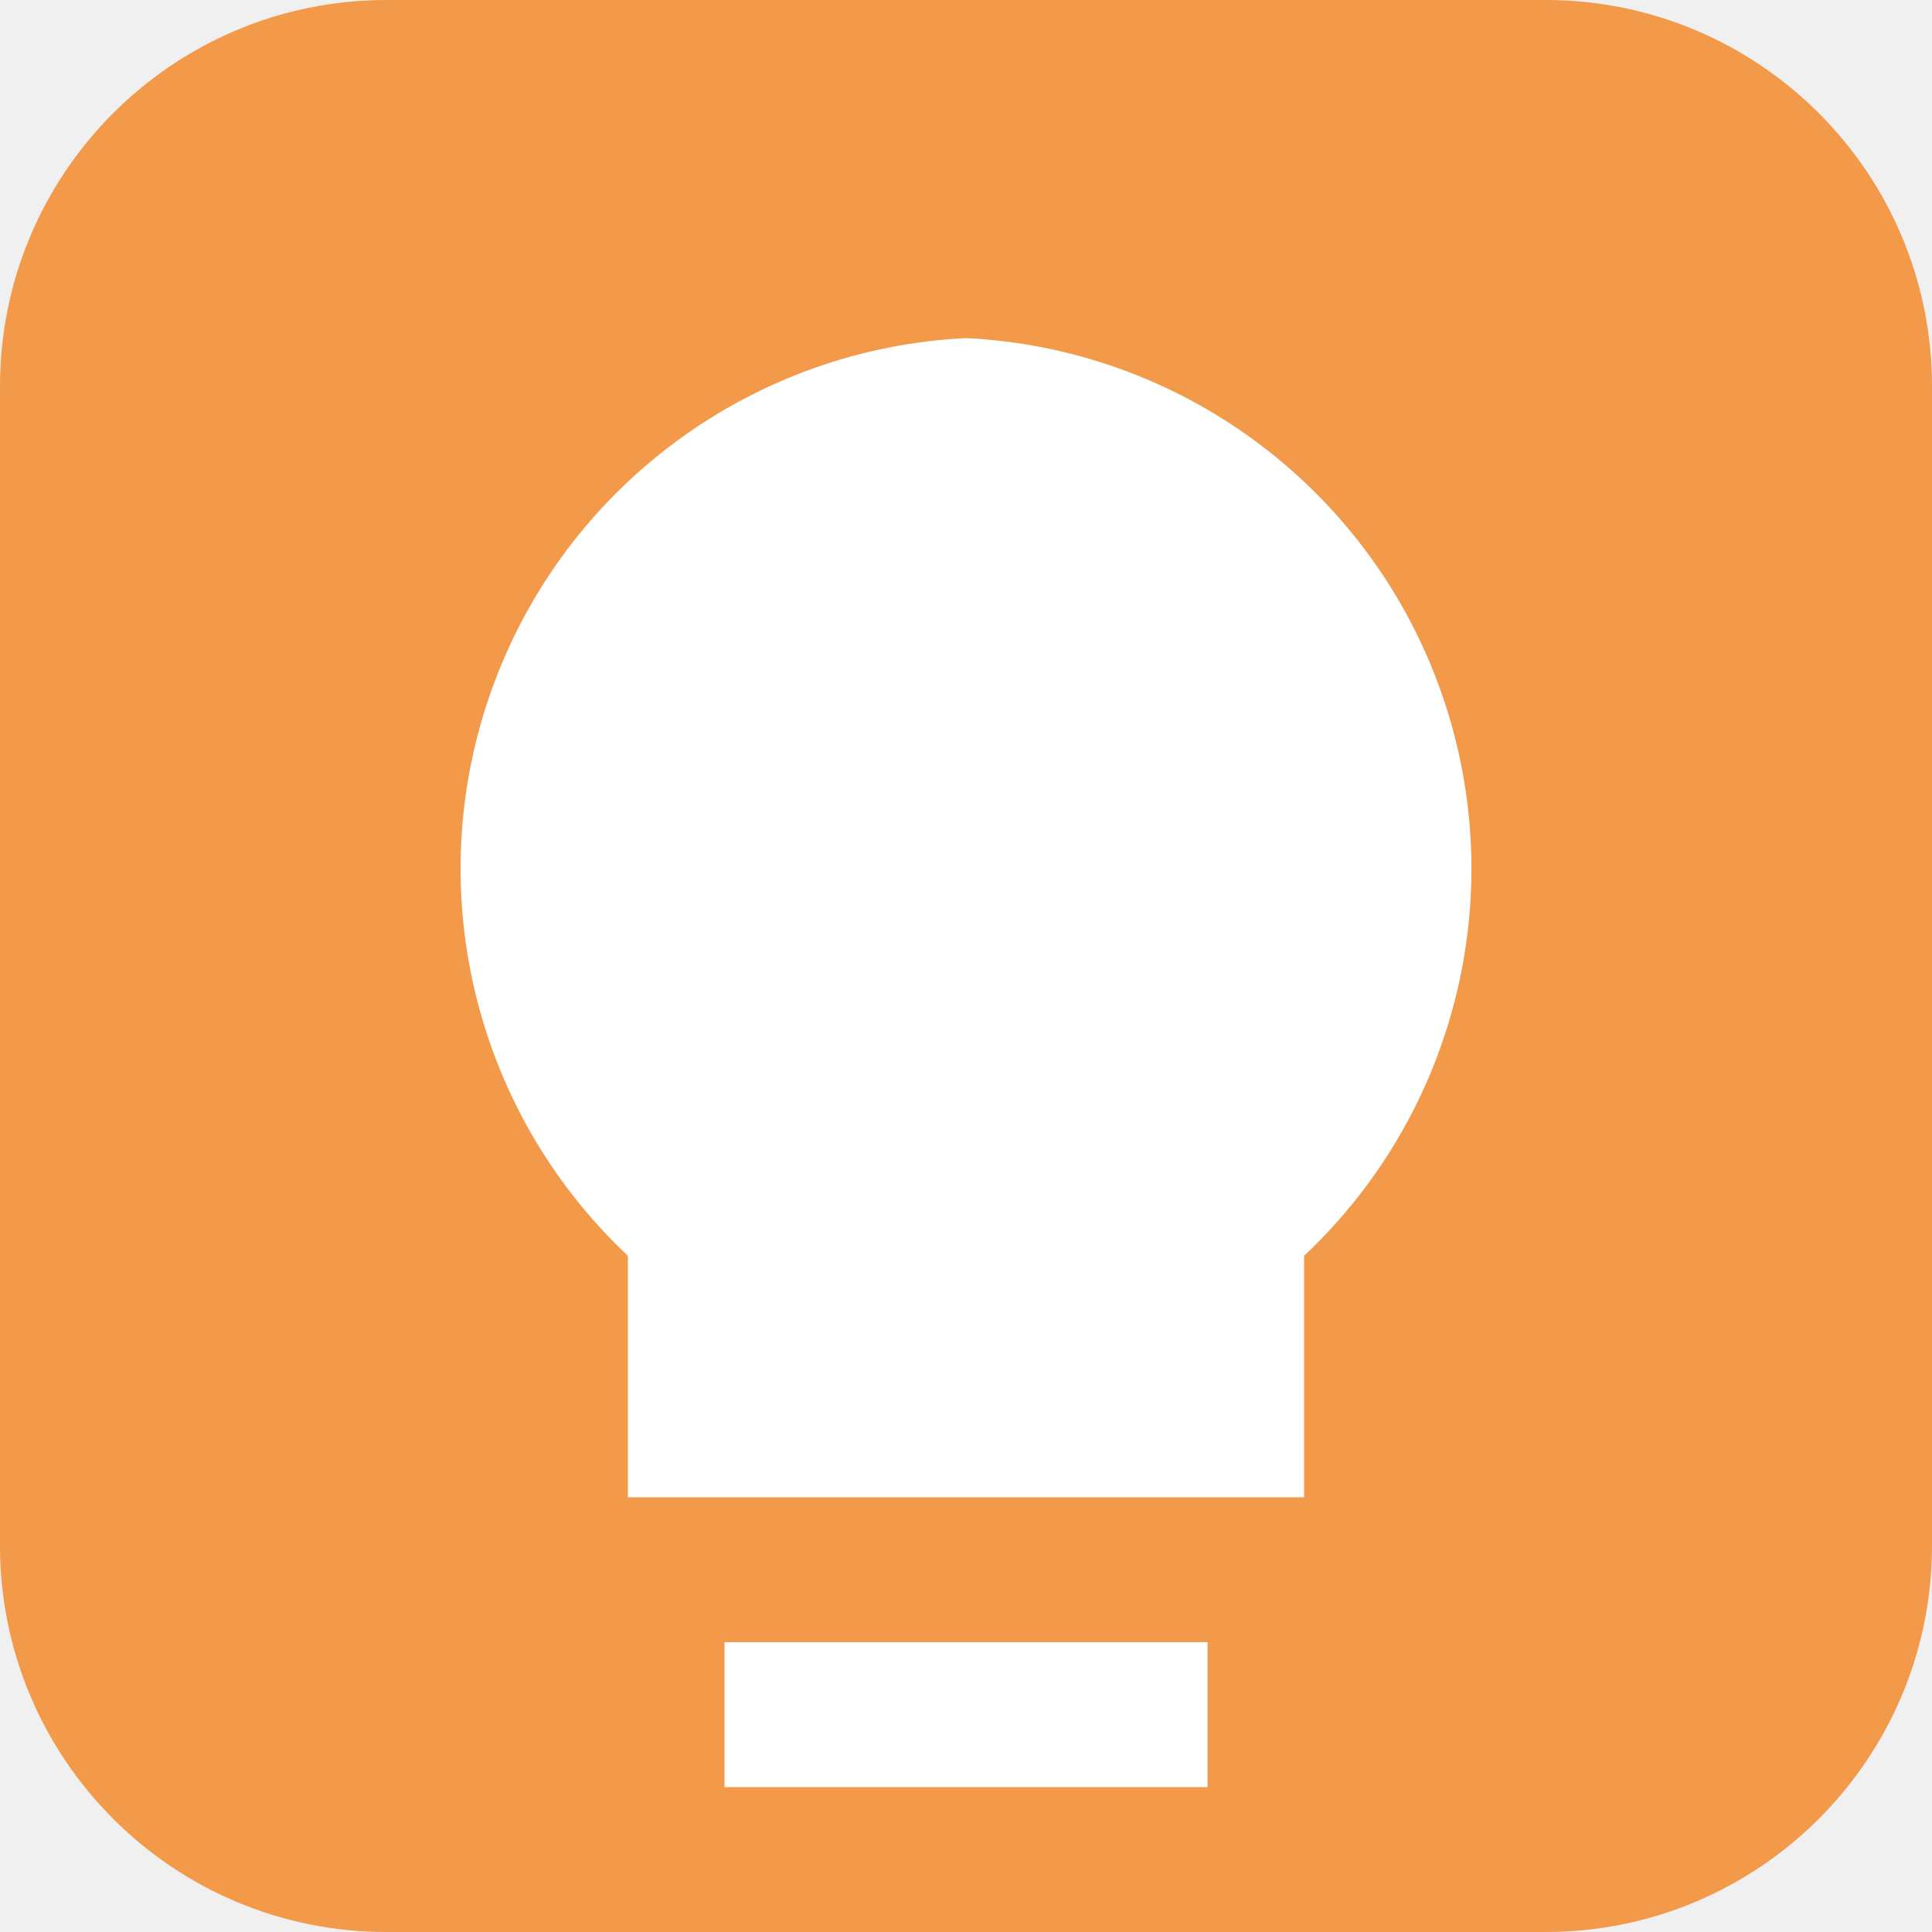
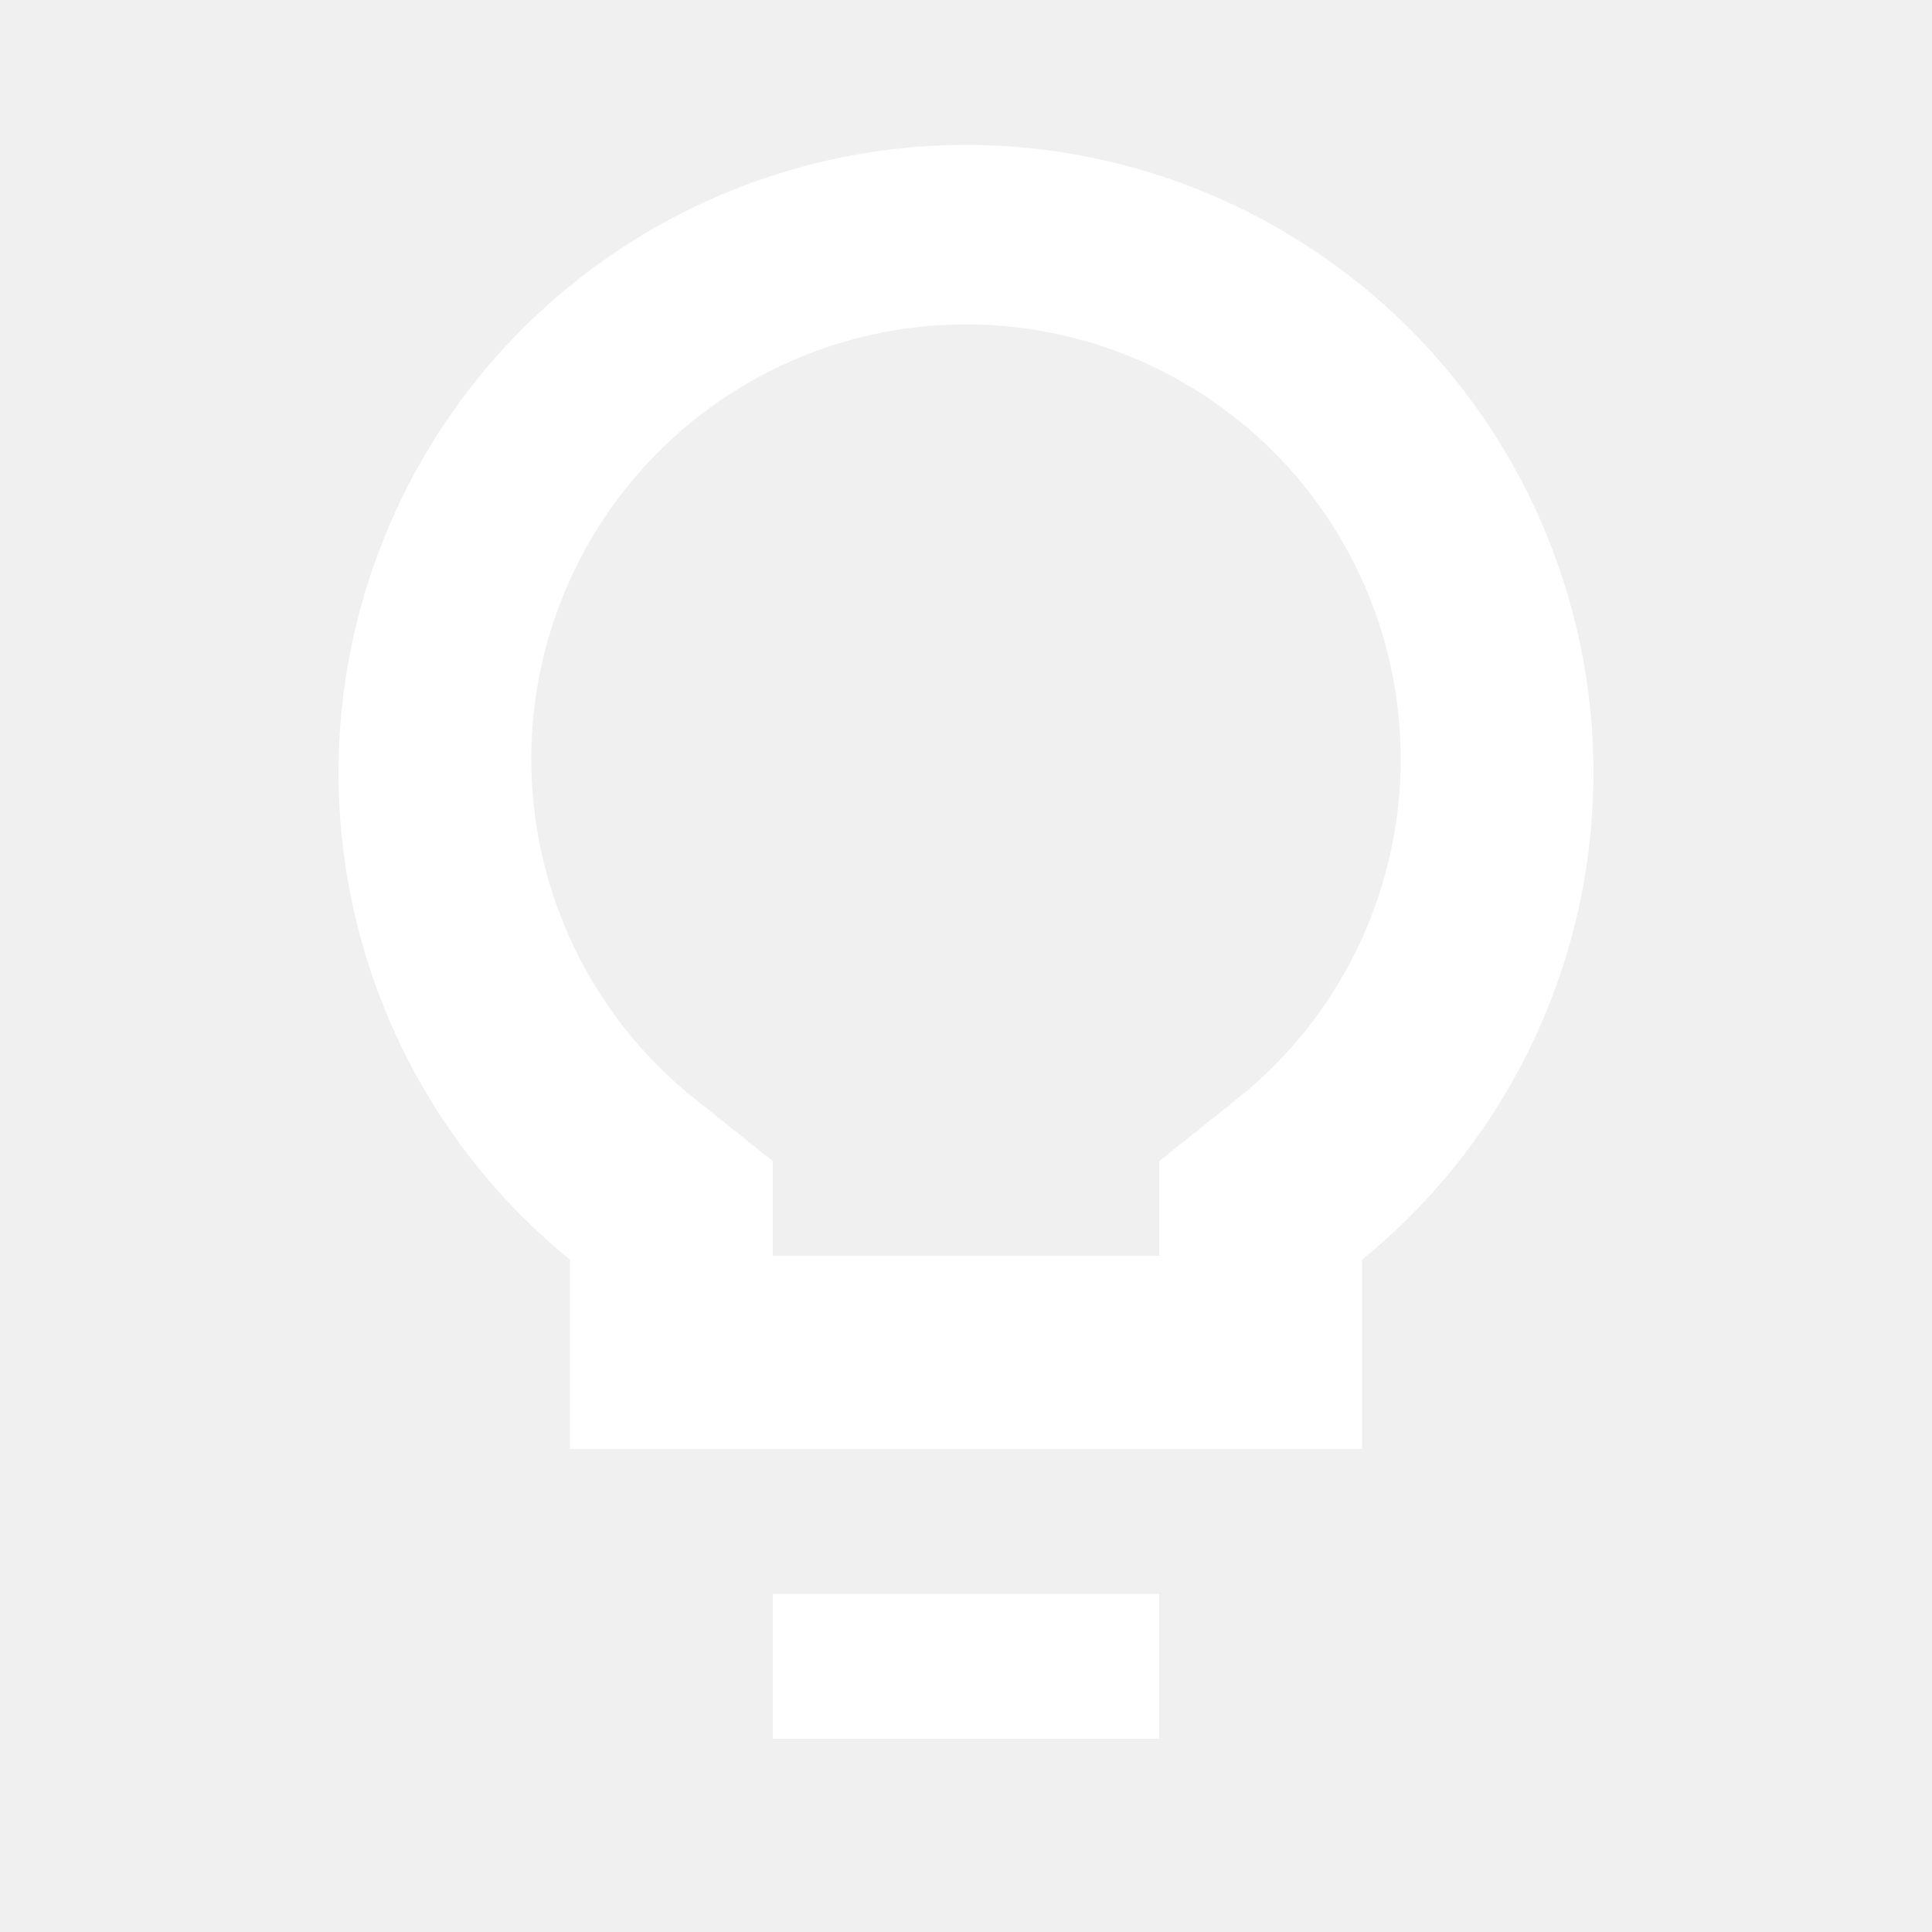
- <svg xmlns="http://www.w3.org/2000/svg" viewBox="0 0 40 40">
-   <rect width="40" height="40" rx="8" fill="#f2994a" />
-   <path d="M20 7a11 11 0 0 0-7 19v5h14v-5a11 11 0 0 0-7-19zm-5 27h10v3H15z" fill="#fff" />
+ <svg xmlns="http://www.w3.org/2000/svg" viewBox="0 0 20 20">
+   <path fill="#fff" d="M10 1.5a6.5 6.5 0 0 0-4.1 11.54V15h8.2v-1.96A6.5 6.5 0 0 0 10 1.5Zm2 15H8V18h4zM8 13v-.98l-.75-.6a4.5 4.5 0 1 1 5.5 0l-.75.6V13z" />
</svg>
